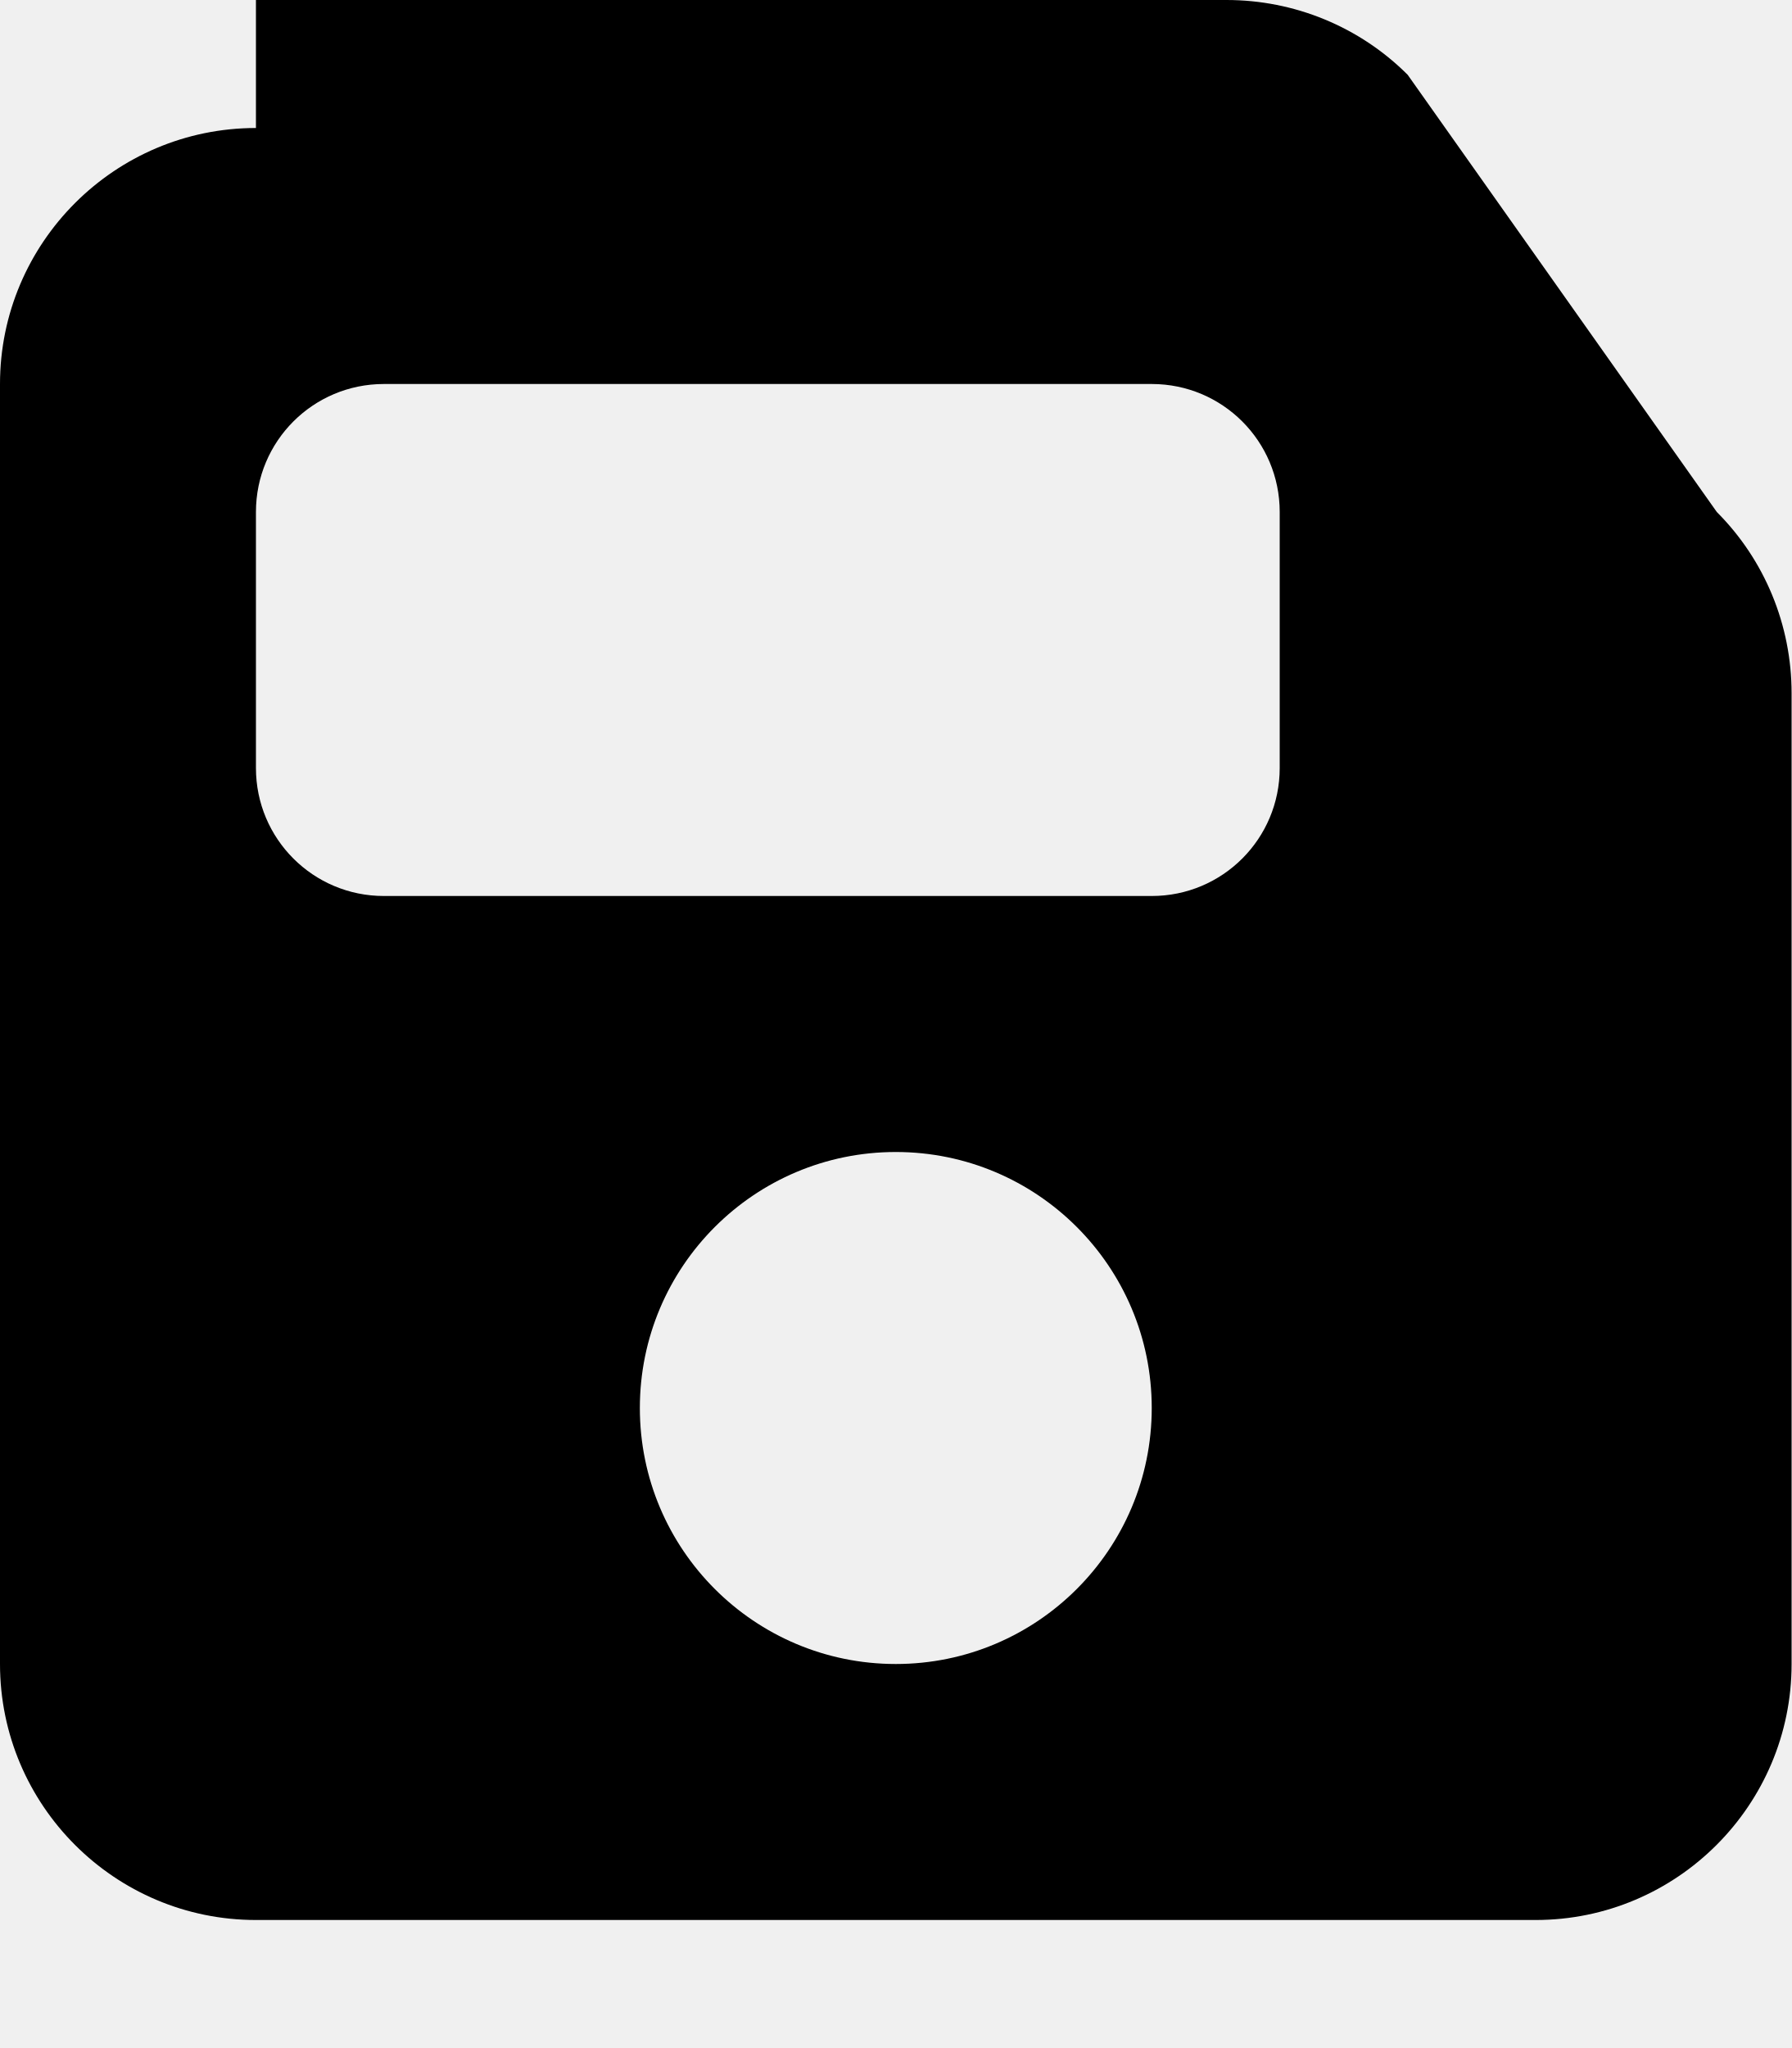
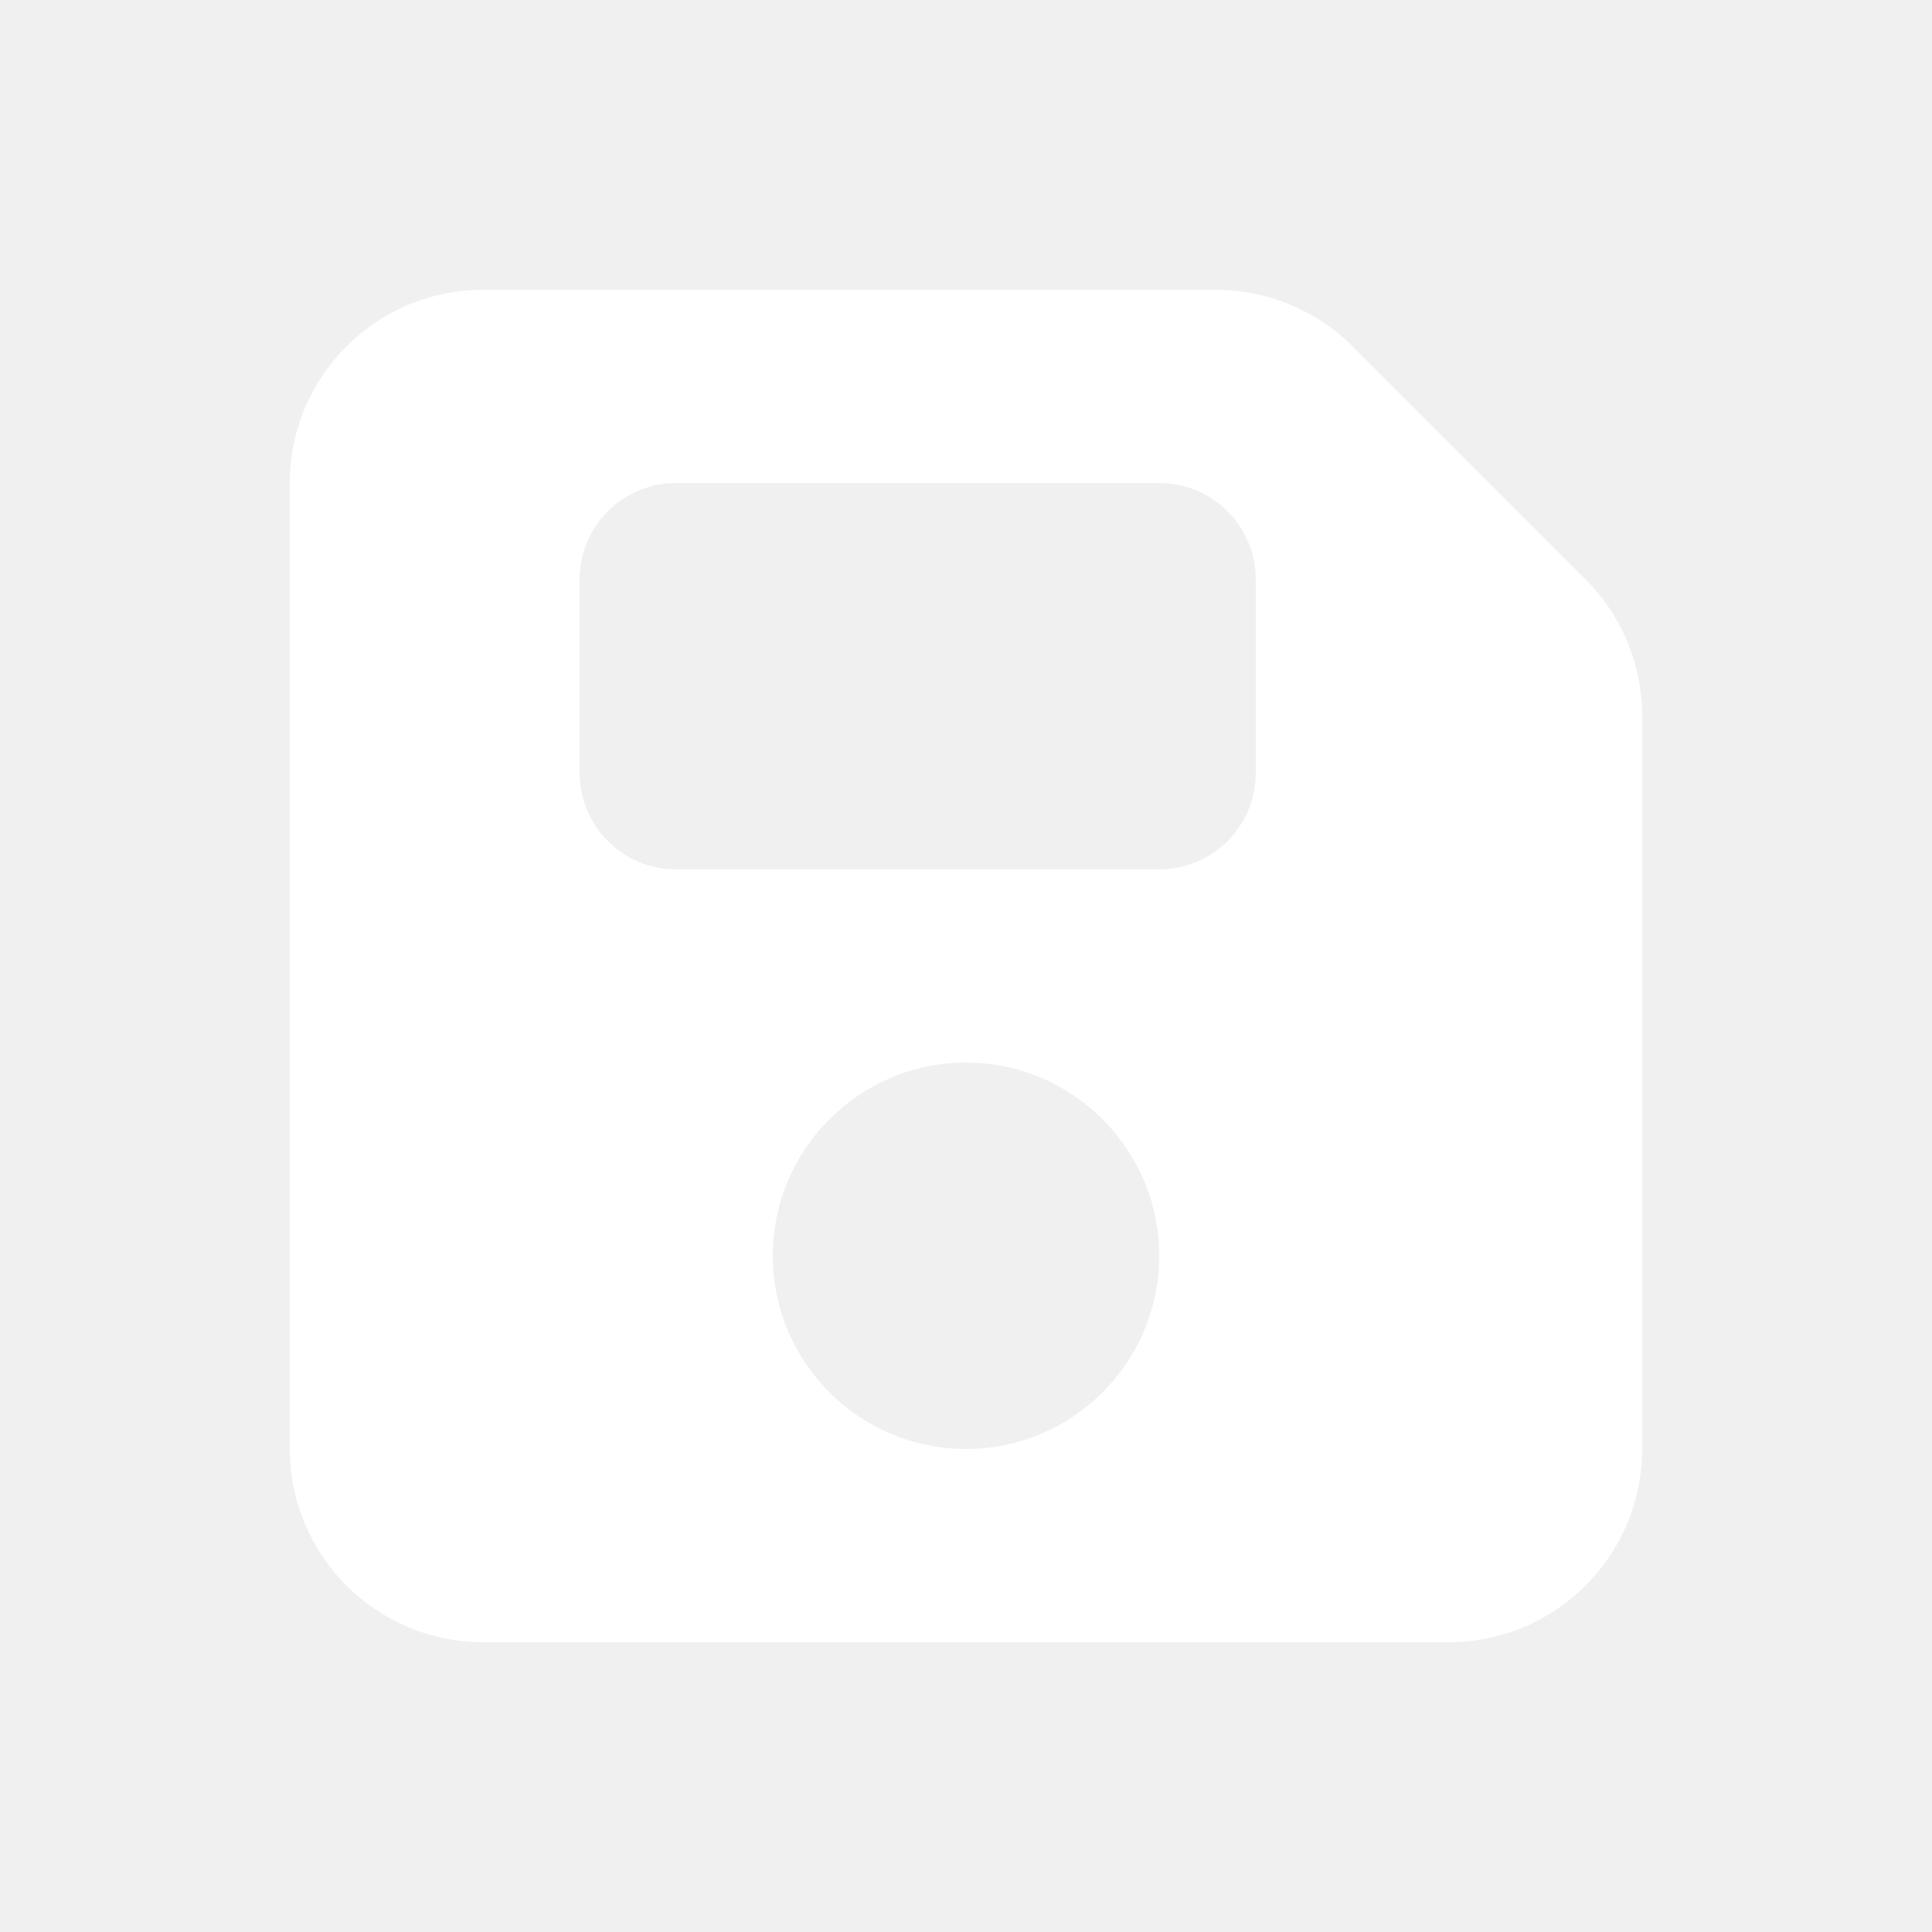
- <svg xmlns="http://www.w3.org/2000/svg" viewBox="0 0 448 512" fill="currentColor">
-   <path d="M64 32C28.7 32 0 60.7 0 96V416c0 35.3 28.7 64 64 64H384c35.3 0 64-28.7 64-64V173.3c0-17-6.7-33.3-18.7-45.3L352 18.7C340 6.7 323.7 0 306.7 0H64zm0 96c0-17.7 14.3-32 32-32H288c17.7 0 32 14.3 32 32v64c0 17.7-14.3 32-32 32H96c-17.7 0-32-14.3-32-32V128zM224 288a64 64 0 1 1 0 128 64 64 0 1 1 0-128z" />
+ <svg xmlns="http://www.w3.org/2000/svg" viewBox="0 0 640 640">
+   <path fill="#ffffff" d="M160 96C124.7 96 96 124.7 96 160L96 480C96 515.3 124.7 544 160 544L480 544C515.3 544 544 515.3 544 480L544 237.3C544 220.3 537.3 204 525.3 192L448 114.7C436 102.7 419.7 96 402.7 96L160 96zM192 192C192 174.3 206.3 160 224 160L384 160C401.7 160 416 174.3 416 192L416 256C416 273.7 401.7 288 384 288L224 288C206.3 288 192 273.7 192 256L192 192zM320 352C355.3 352 384 380.7 384 416C384 451.3 355.3 480 320 480C284.7 480 256 451.3 256 416C256 380.7 284.7 352 320 352z" />
</svg>
